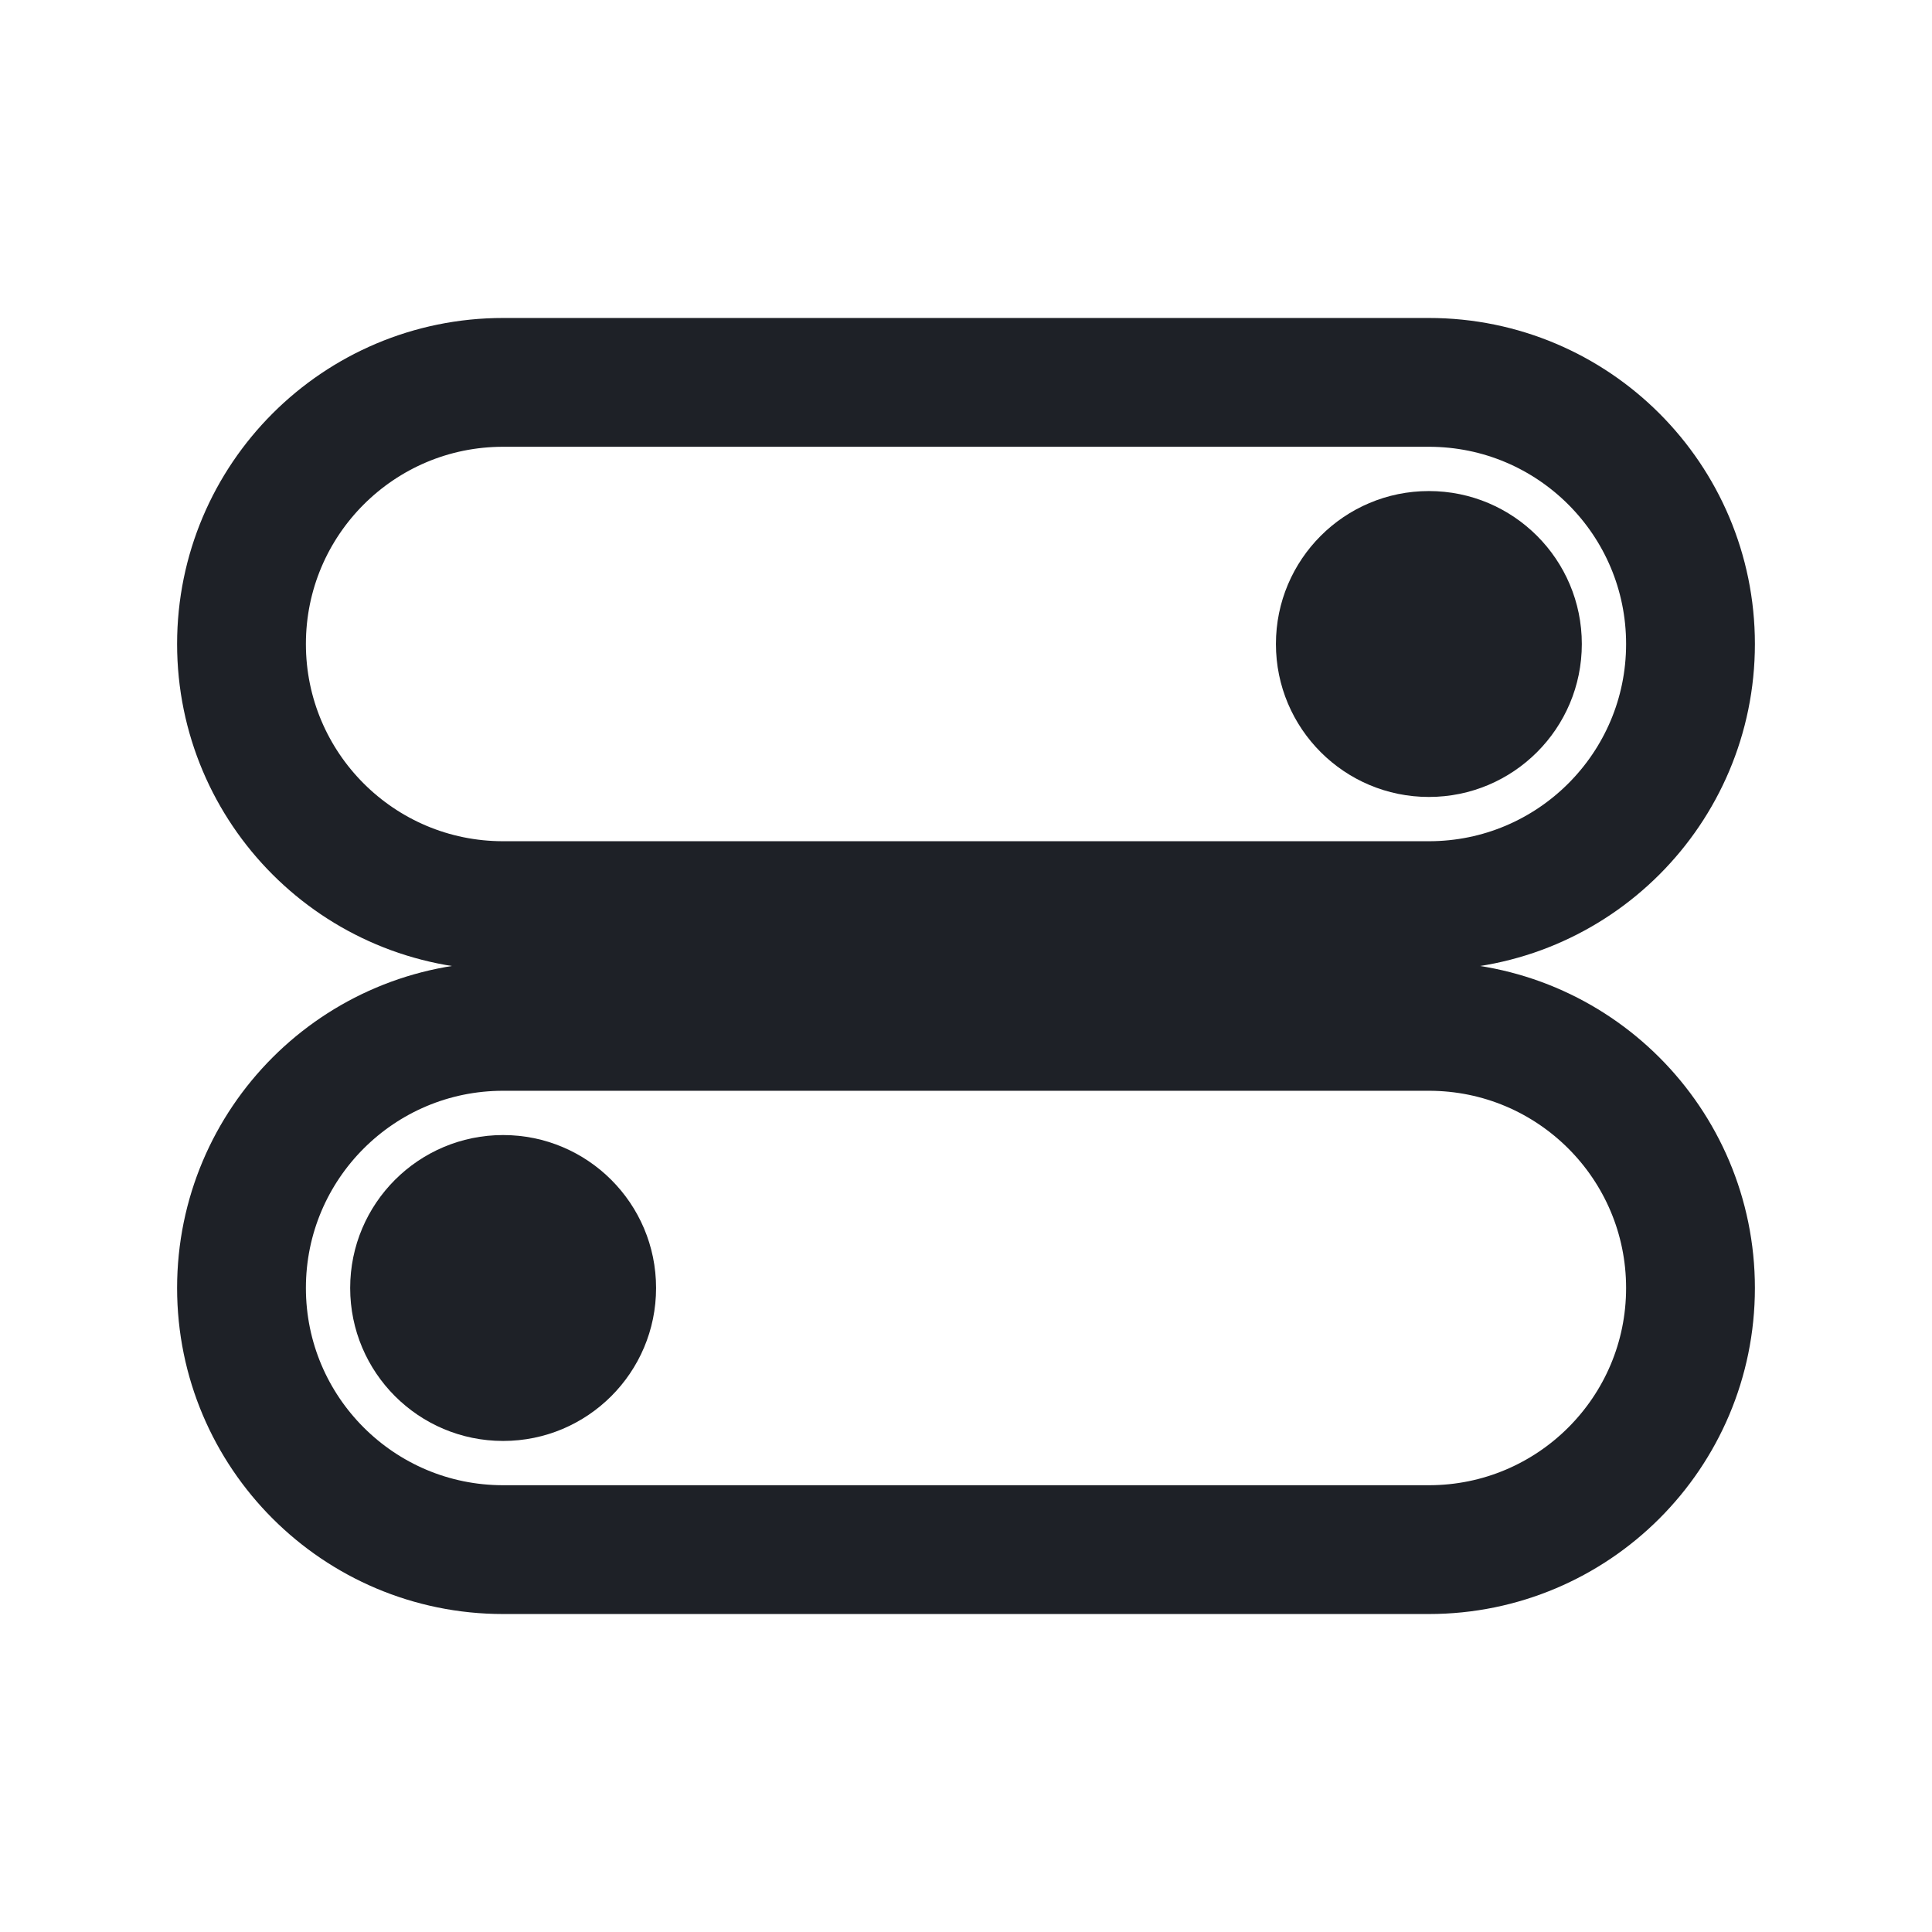
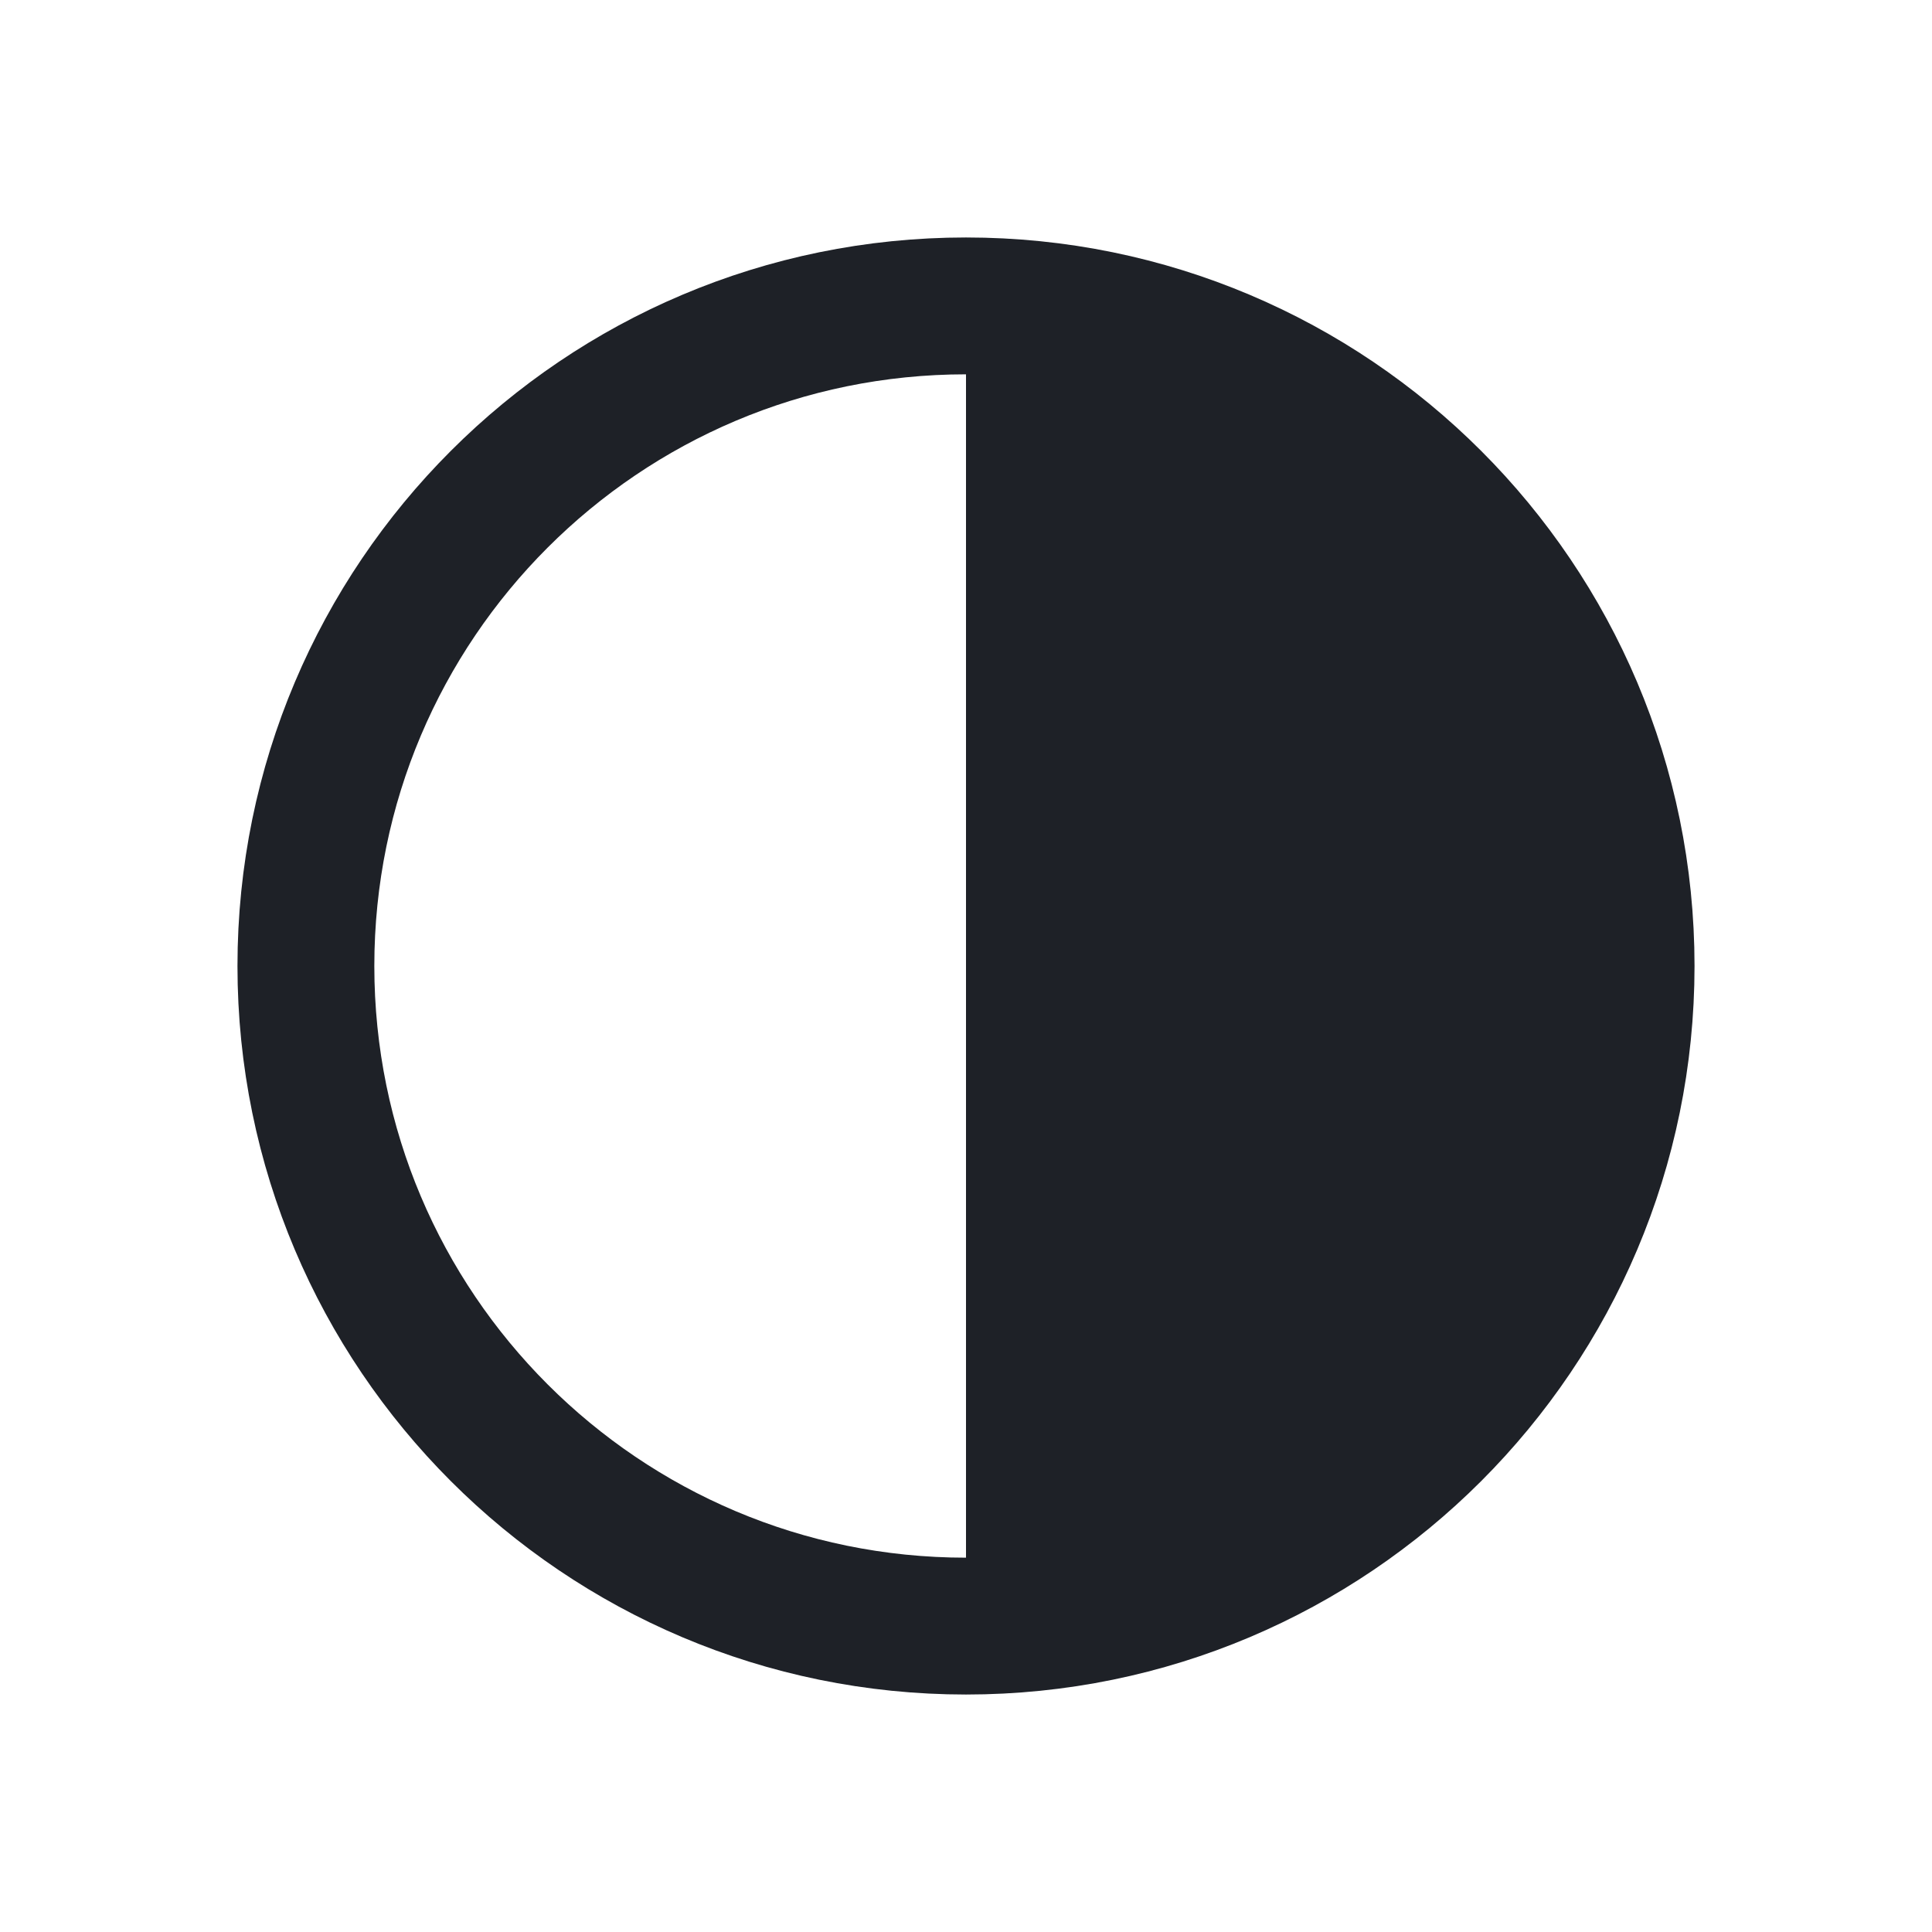
<svg xmlns="http://www.w3.org/2000/svg" viewBox="0 0 24 24" width="24" height="24">
-   <g fill="none" stroke="#1E2127" stroke-width="1.6">
-     <rect x="3" y="4.75" width="18" height="6.5" rx="3.25" />
-     <rect x="3" y="12.75" width="18" height="6.5" rx="3.25" />
-   </g>
-   <circle cx="17.75" cy="8" r="1.9" fill="#1E2127" />
-   <circle cx="6.25" cy="16" r="1.9" fill="#1E2127" />
+   <circle cx="12" cy="12" r="8.2" fill="none" stroke="#1E2127" stroke-width="1.7" />
+   <path d="M12 3.8a8.2 8.2 0 0 1 0 16.4z" fill="#1E2127" />
</svg>
